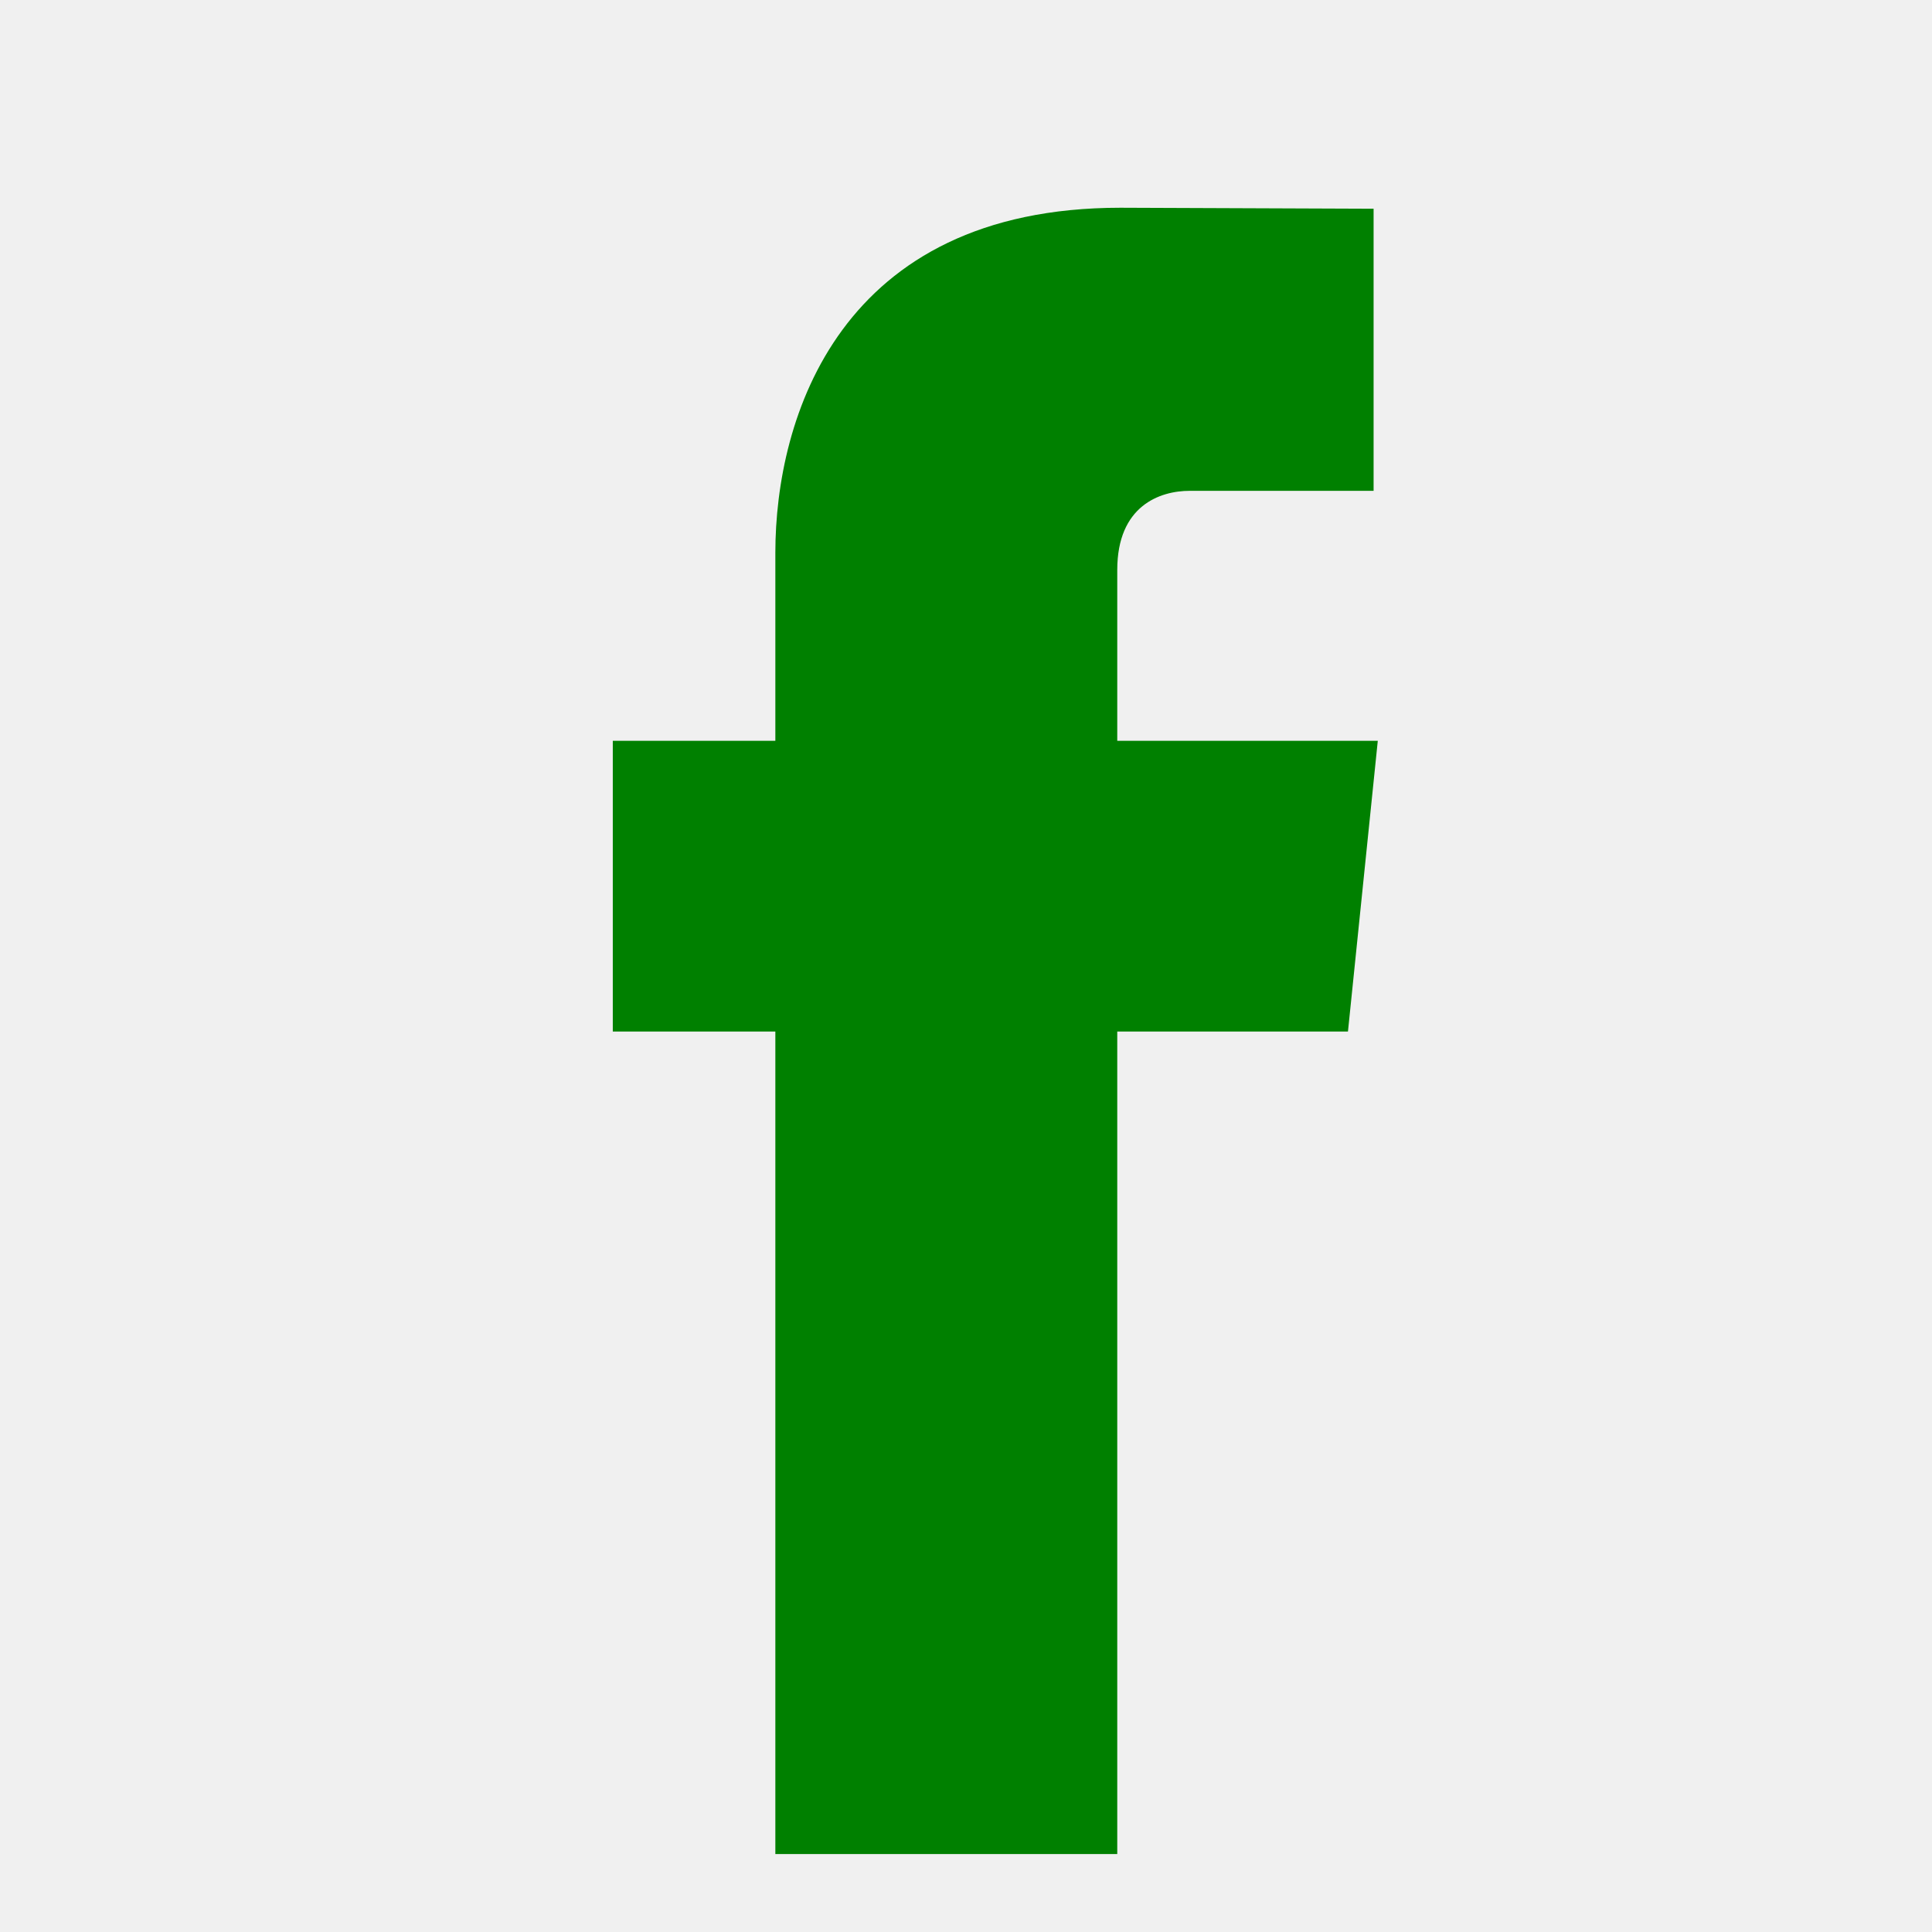
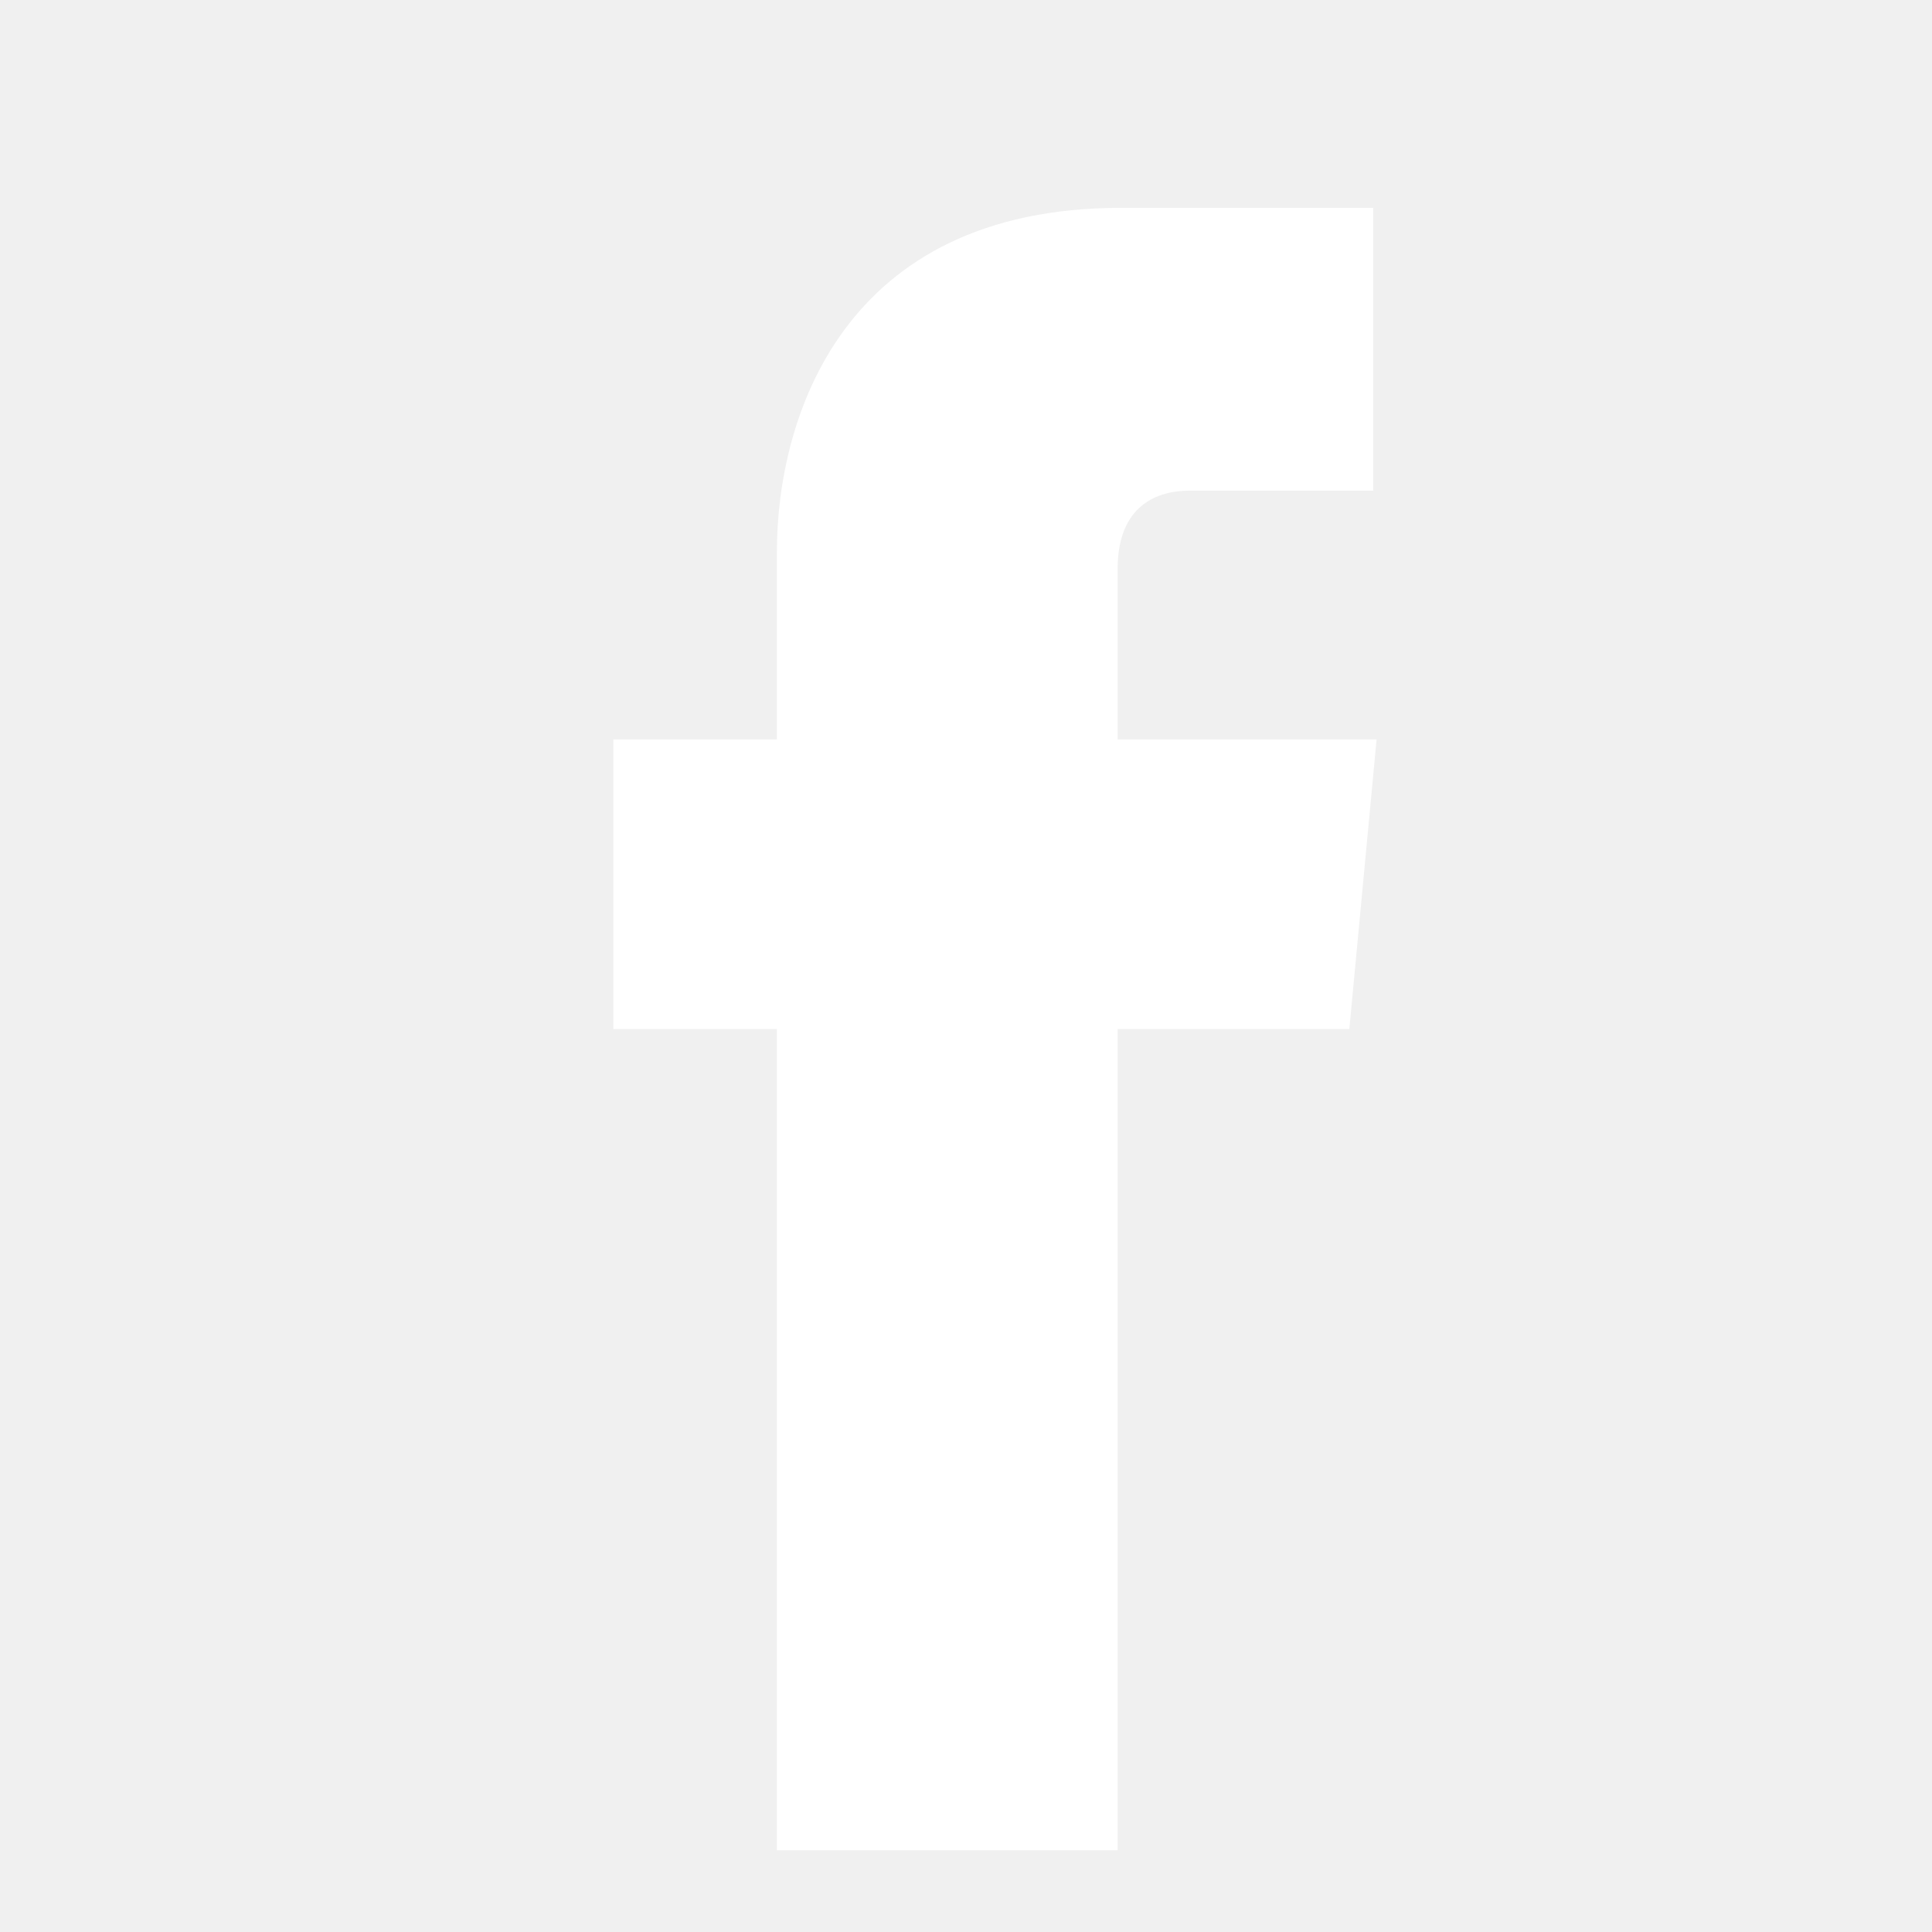
- <svg xmlns="http://www.w3.org/2000/svg" enable-background="new 0 0 56.693 56.693" height="56.693px" id="Layer_1" version="1.1" viewBox="0 0 56.693 56.693" width="56.693px" xml:space="preserve">
-   <path fill="green" d="M40.43,21.739h-7.645v-5.014c0-1.883,1.248-2.322,2.127-2.322c0.877,0,5.395,0,5.395,0V6.125l-7.43-0.029  c-8.248,0-10.125,6.174-10.125,10.125v5.518h-4.77v8.53h4.77c0,10.947,0,24.137,0,24.137h10.033c0,0,0-13.32,0-24.137h6.77  L40.43,21.739z" />
+ <svg xmlns="http://www.w3.org/2000/svg" version="1.1" id="Layer_1" x="0px" y="0px" viewBox="0 0 56.7 56.7" style="enable-background:new 0 0 56.7 56.7;" xml:space="preserve">
+   <style type="text/css">
+ 	.st0{fill:#FFFFFF;}
+ </style>
+   <path class="st0" d="M40.4,21.7h-7.6v-5c0-1.9,1.2-2.3,2.1-2.3c0.9,0,5.4,0,5.4,0V6.1l-7.4,0c-8.2,0-10.1,6.2-10.1,10.1v5.5H18v8.5  h4.8c0,10.9,0,24.1,0,24.1h10c0,0,0-13.3,0-24.1h6.8L40.4,21.7z" />
</svg>
